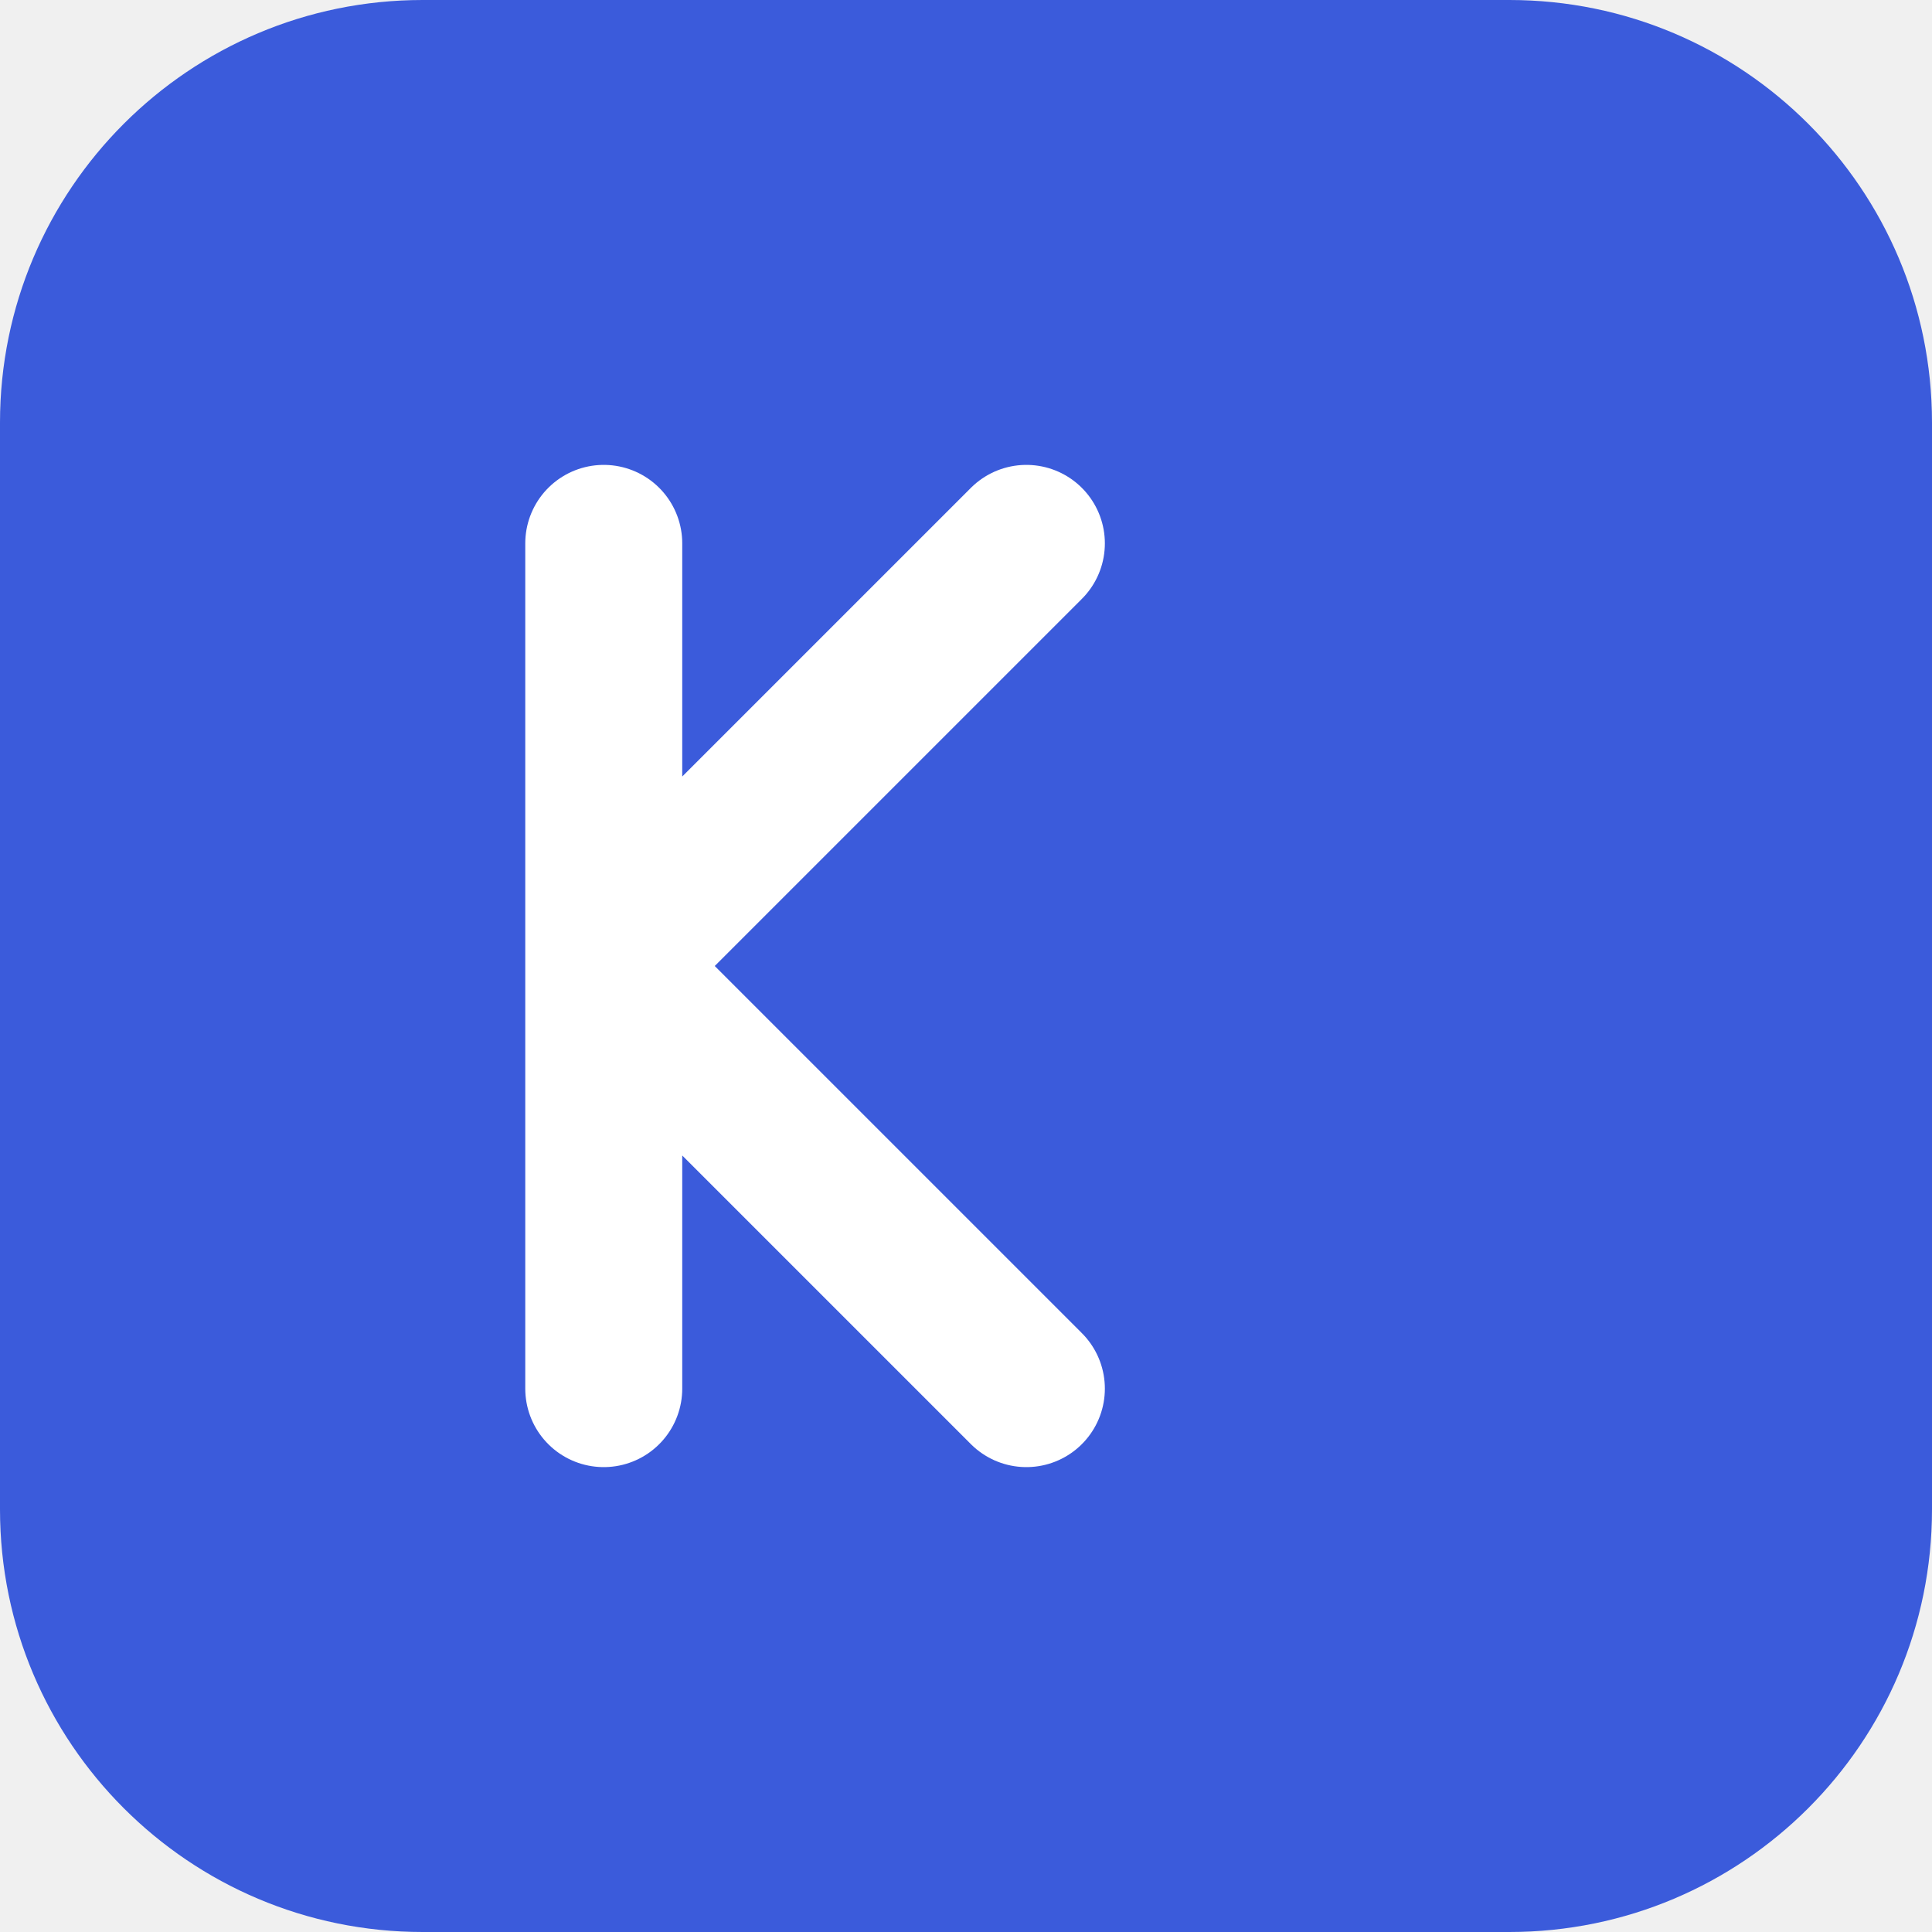
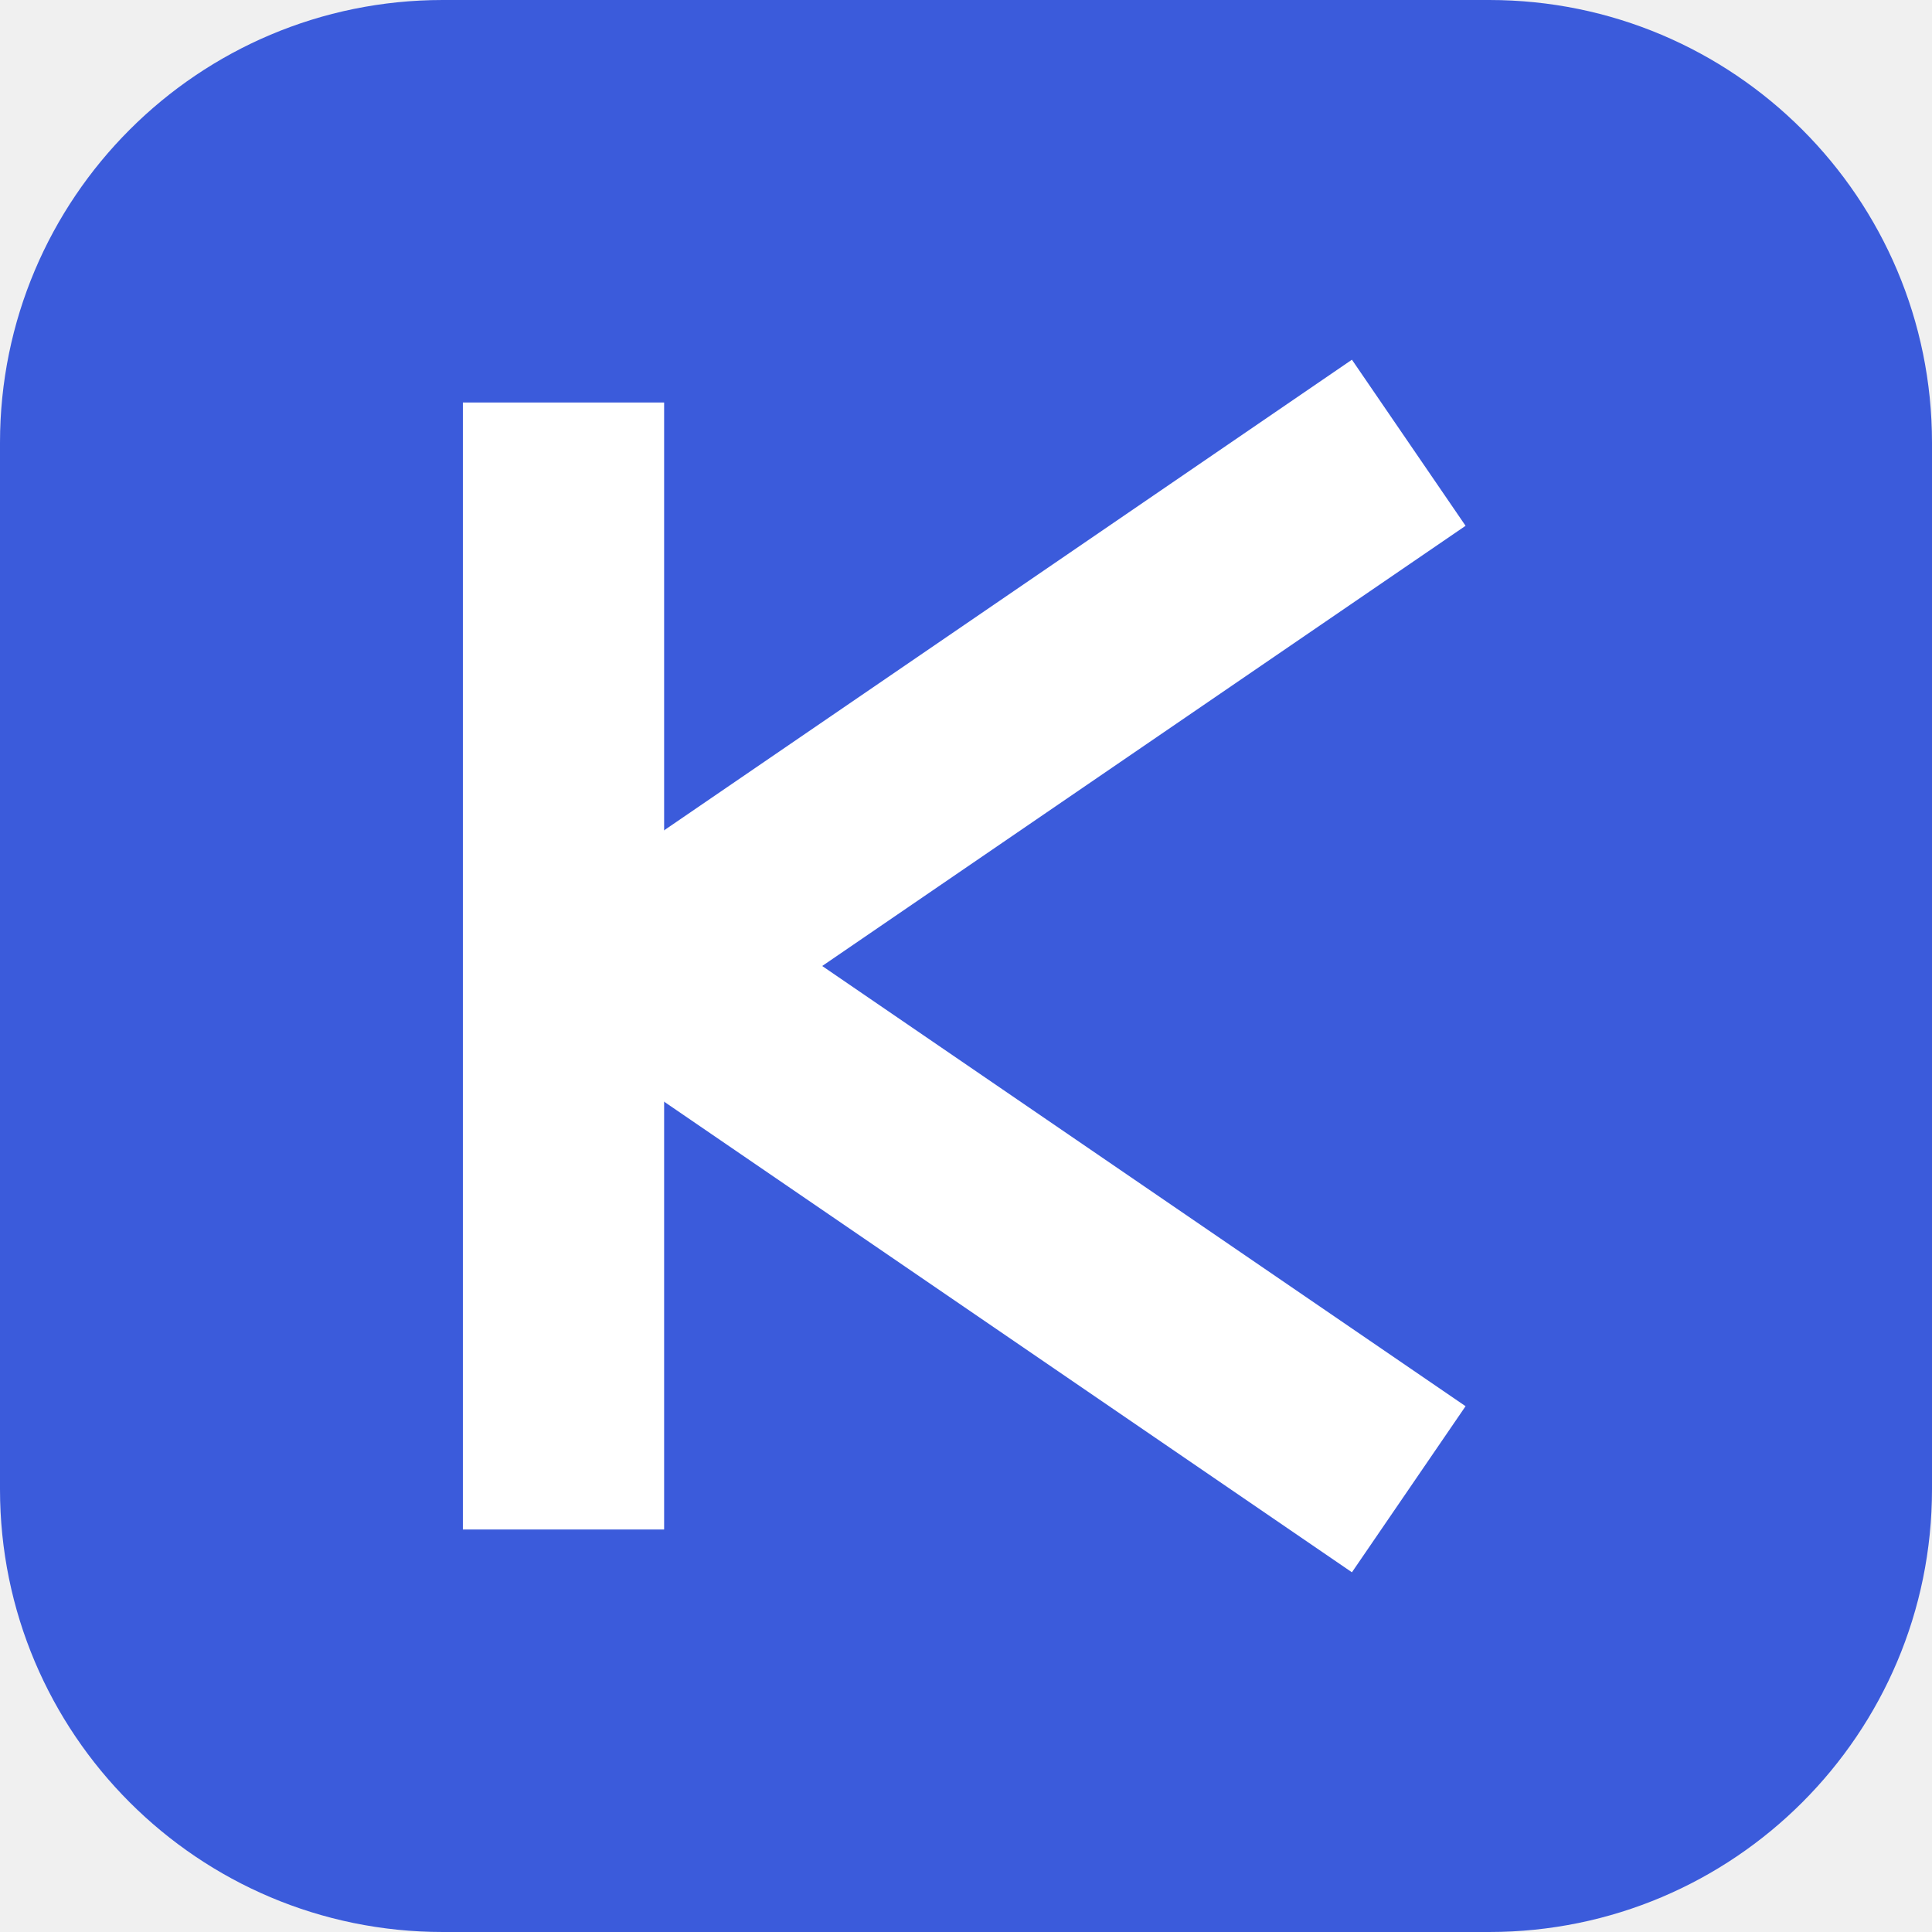
- <svg xmlns="http://www.w3.org/2000/svg" viewBox="0 0 32 32">
-   <rect width="32" height="32" rx="7" fill="#3b5bdb" />
-   <path d="M10 9v14M10 16l7-7M10 16l7 7" stroke="#fff" stroke-width="2.6" stroke-linecap="round" fill="none" />
+ <svg xmlns="http://www.w3.org/2000/svg" viewBox="0 0 48 48" role="img" aria-label="Kernote">
+   <rect width="48" height="48" rx="11" fill="#3b5bdb" />
+   <g fill="none" stroke="#fff" stroke-width="5">
+     <path d="M14 10 V 38" />
+     <path d="M16 24 L 35 11" />
+     <path d="M16 24 L 35 37" />
+   </g>
</svg>
